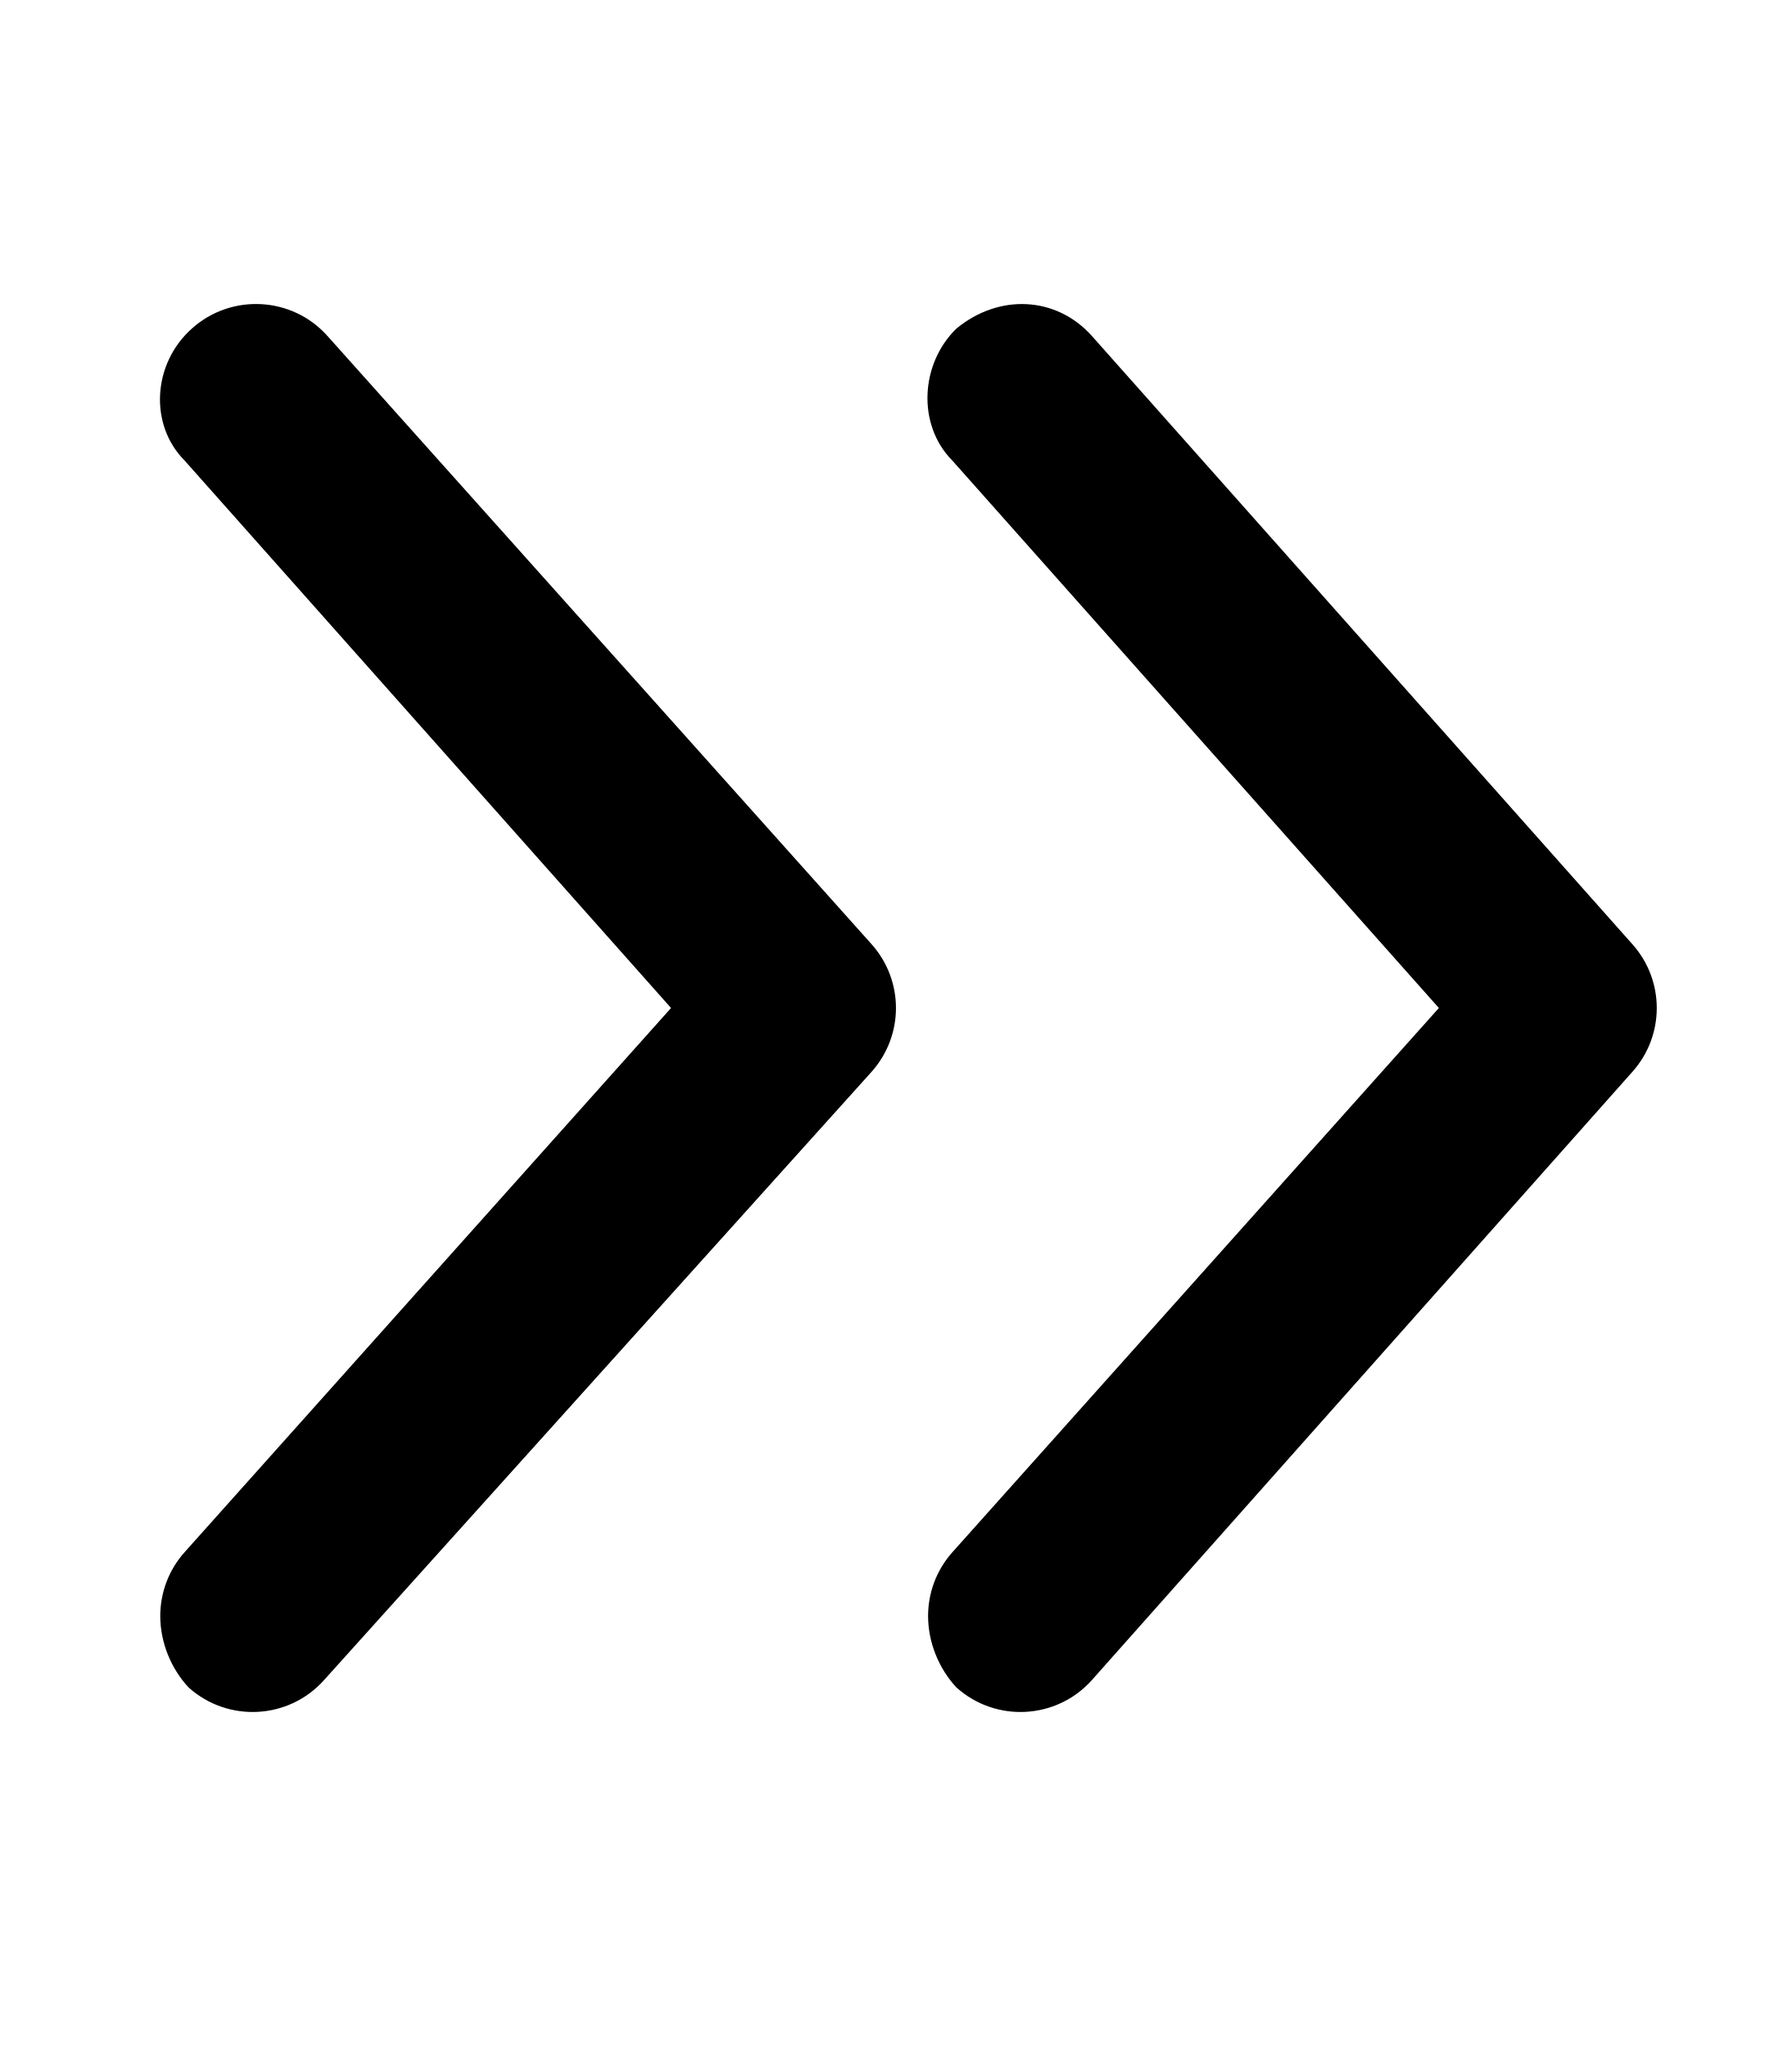
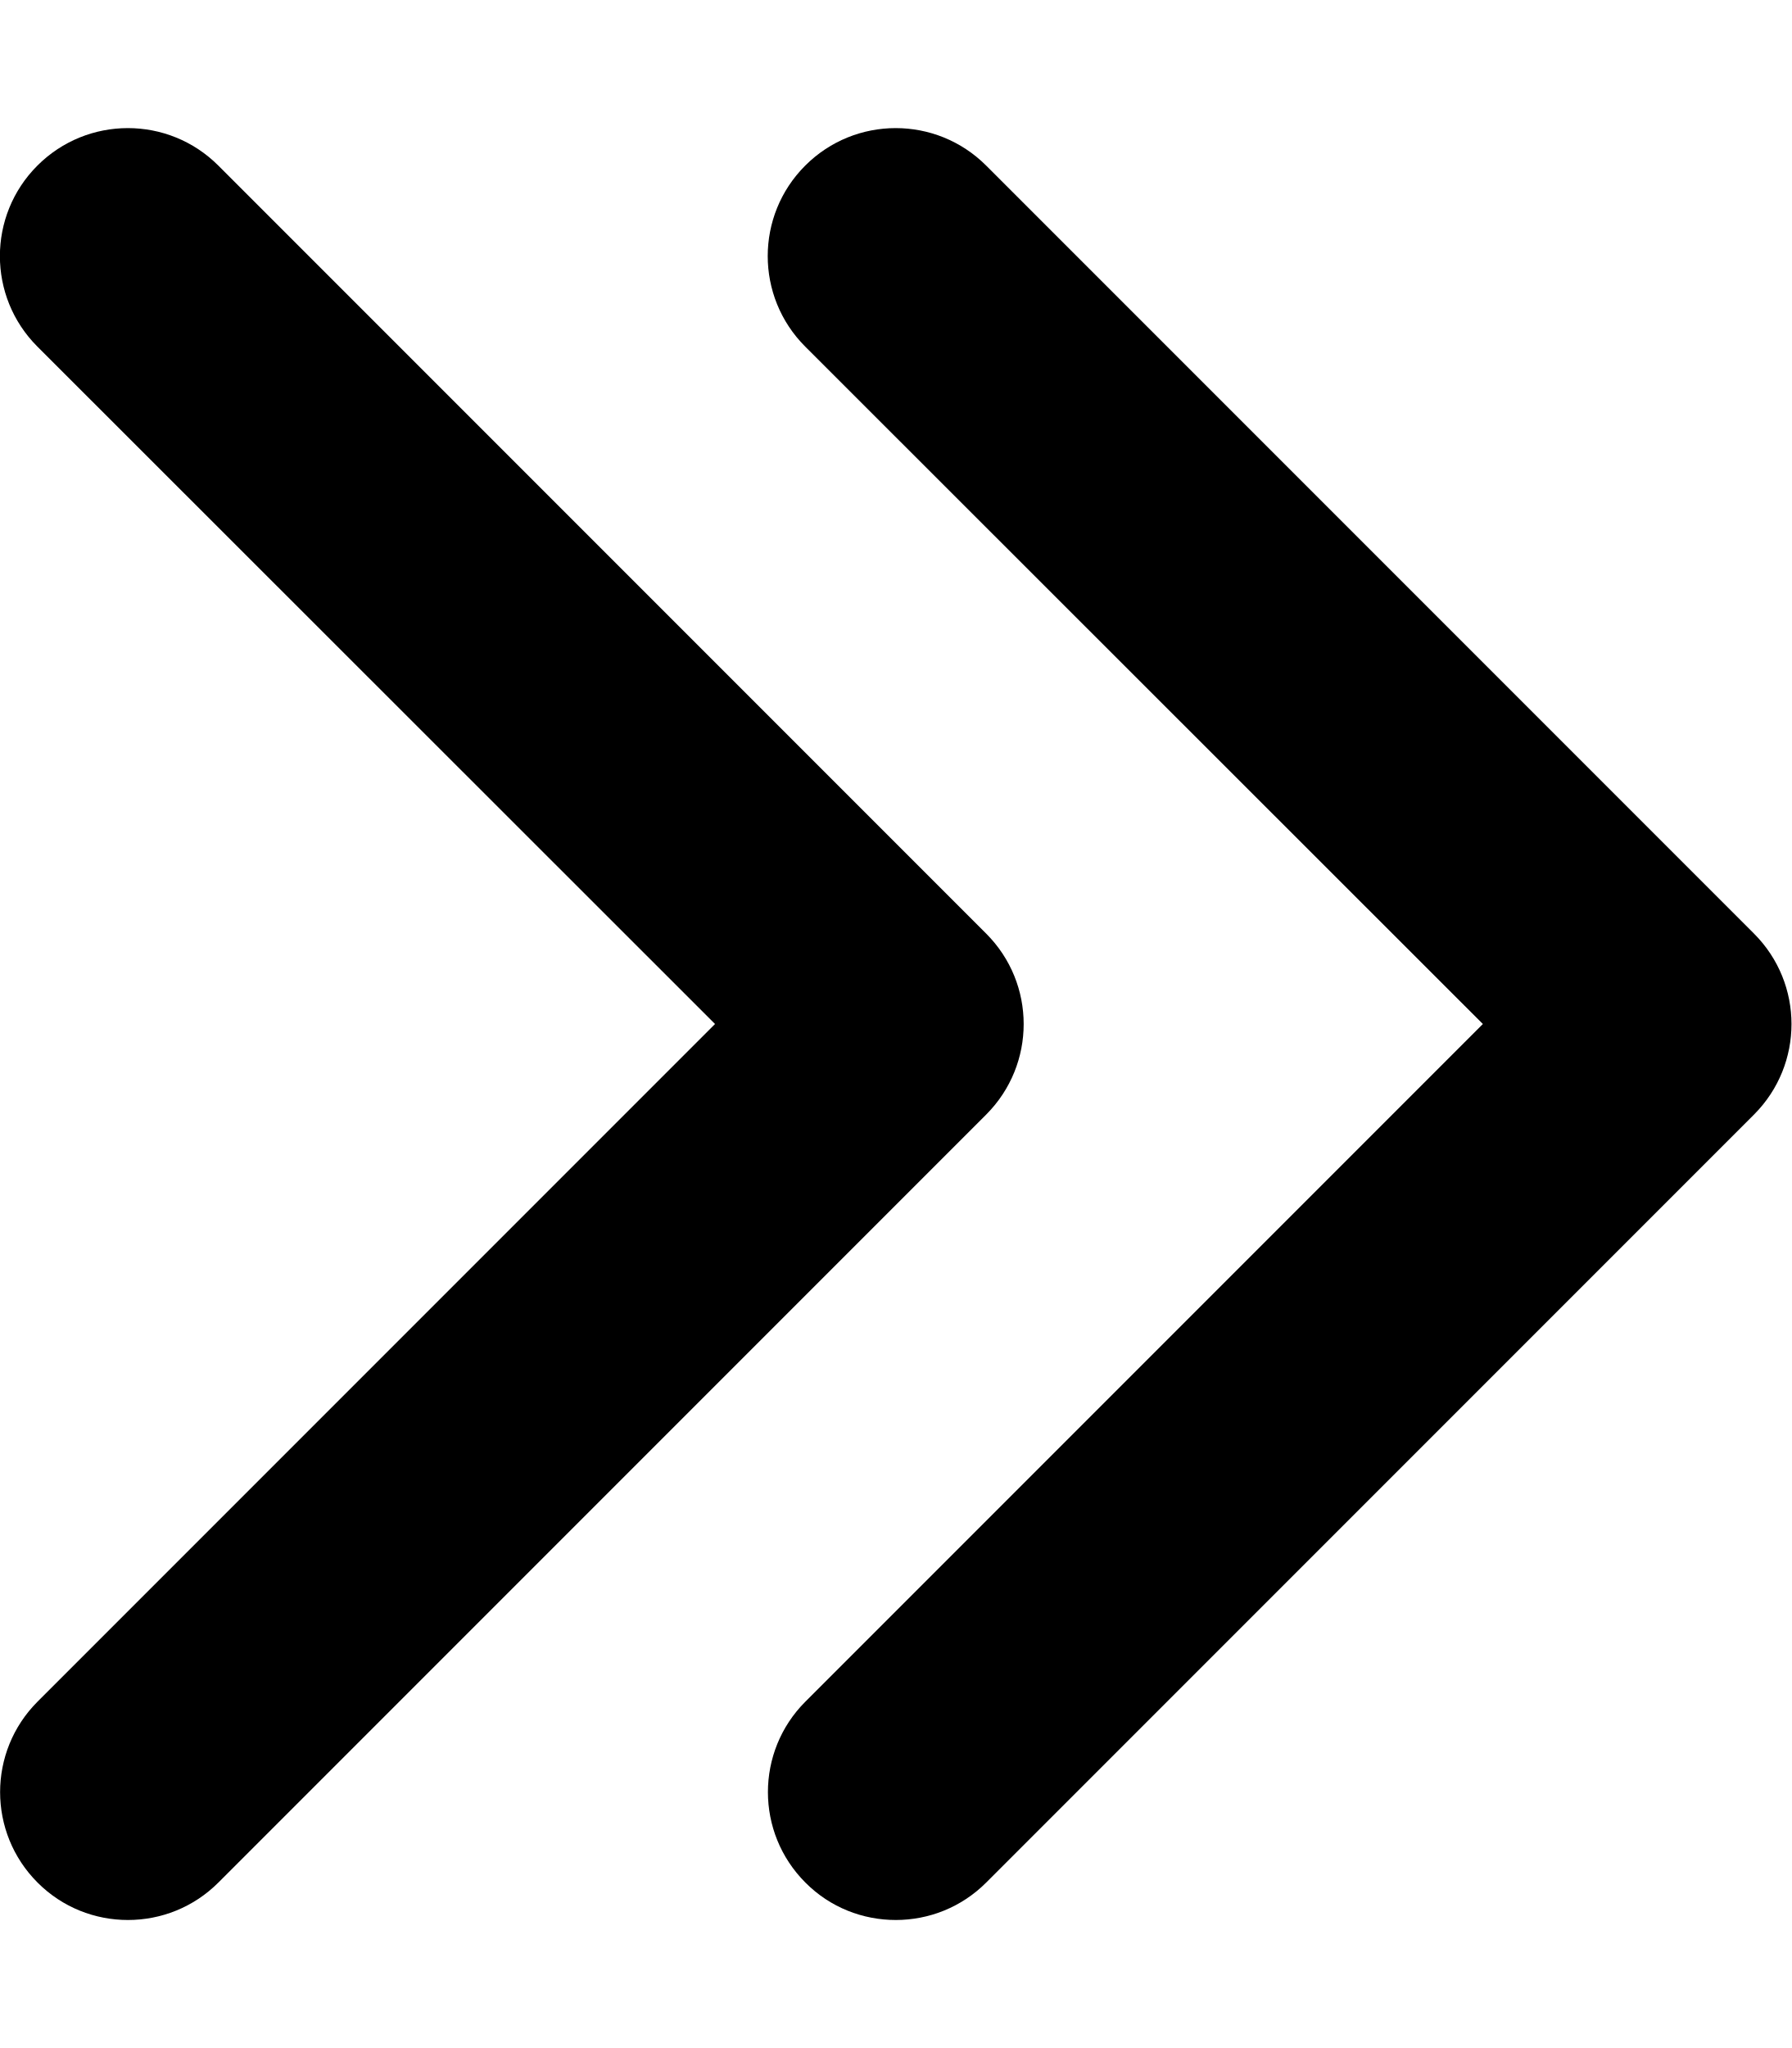
<svg xmlns="http://www.w3.org/2000/svg" viewBox="0 0 448 512">
-   <path d="M238.1 115.1L359.8 252l-121.6 136c-4.094 4.563-6.125 10.28-6.125 16c0 6.594 2.687 13.16 7.1 17.88c9.874 8.844 25.06 8 33.87-1.875l135.1-152c8.187-9.125 8.187-22.88 0-32l-135.1-152c-8.812-9.875-23.1-10.72-33.87-1.875C230.1 90.93 229.3 106.2 238.1 115.1zM217.9 268c8.187-9.125 8.187-22.88 0-32L81.88 83.99C73.07 74.12 57.88 73.28 48 82.12C38.1 90.93 37.29 106.2 46.13 115.1L167.8 252l-121.6 136c-4.094 4.563-6.125 10.28-6.125 16c0 6.594 2.687 13.16 7.1 17.88c9.874 8.844 25.06 8 33.87-1.875L217.9 268z" />
+   <path d="M246.6 233.4l-192-192c-12.5-12.5-32.75-12.5-45.25 0s-12.5 32.75 0 45.25L178.8 256l-169.4 169.4c-12.5 12.5-12.5 32.75 0 45.25C15.63 476.9 23.81 480 32 480s16.38-3.125 22.62-9.375l192-192C259.1 266.1 259.1 245.9 246.6 233.4zM438.6 233.4l-192-192c-12.5-12.5-32.75-12.5-45.25 0s-12.5 32.75 0 45.25L370.8 256l-169.4 169.4c-12.5 12.5-12.5 32.75 0 45.25C207.6 476.9 215.8 480 224 480s16.38-3.125 22.62-9.375l192-192C451.1 266.1 451.1 245.9 438.6 233.4z" />
</svg>
